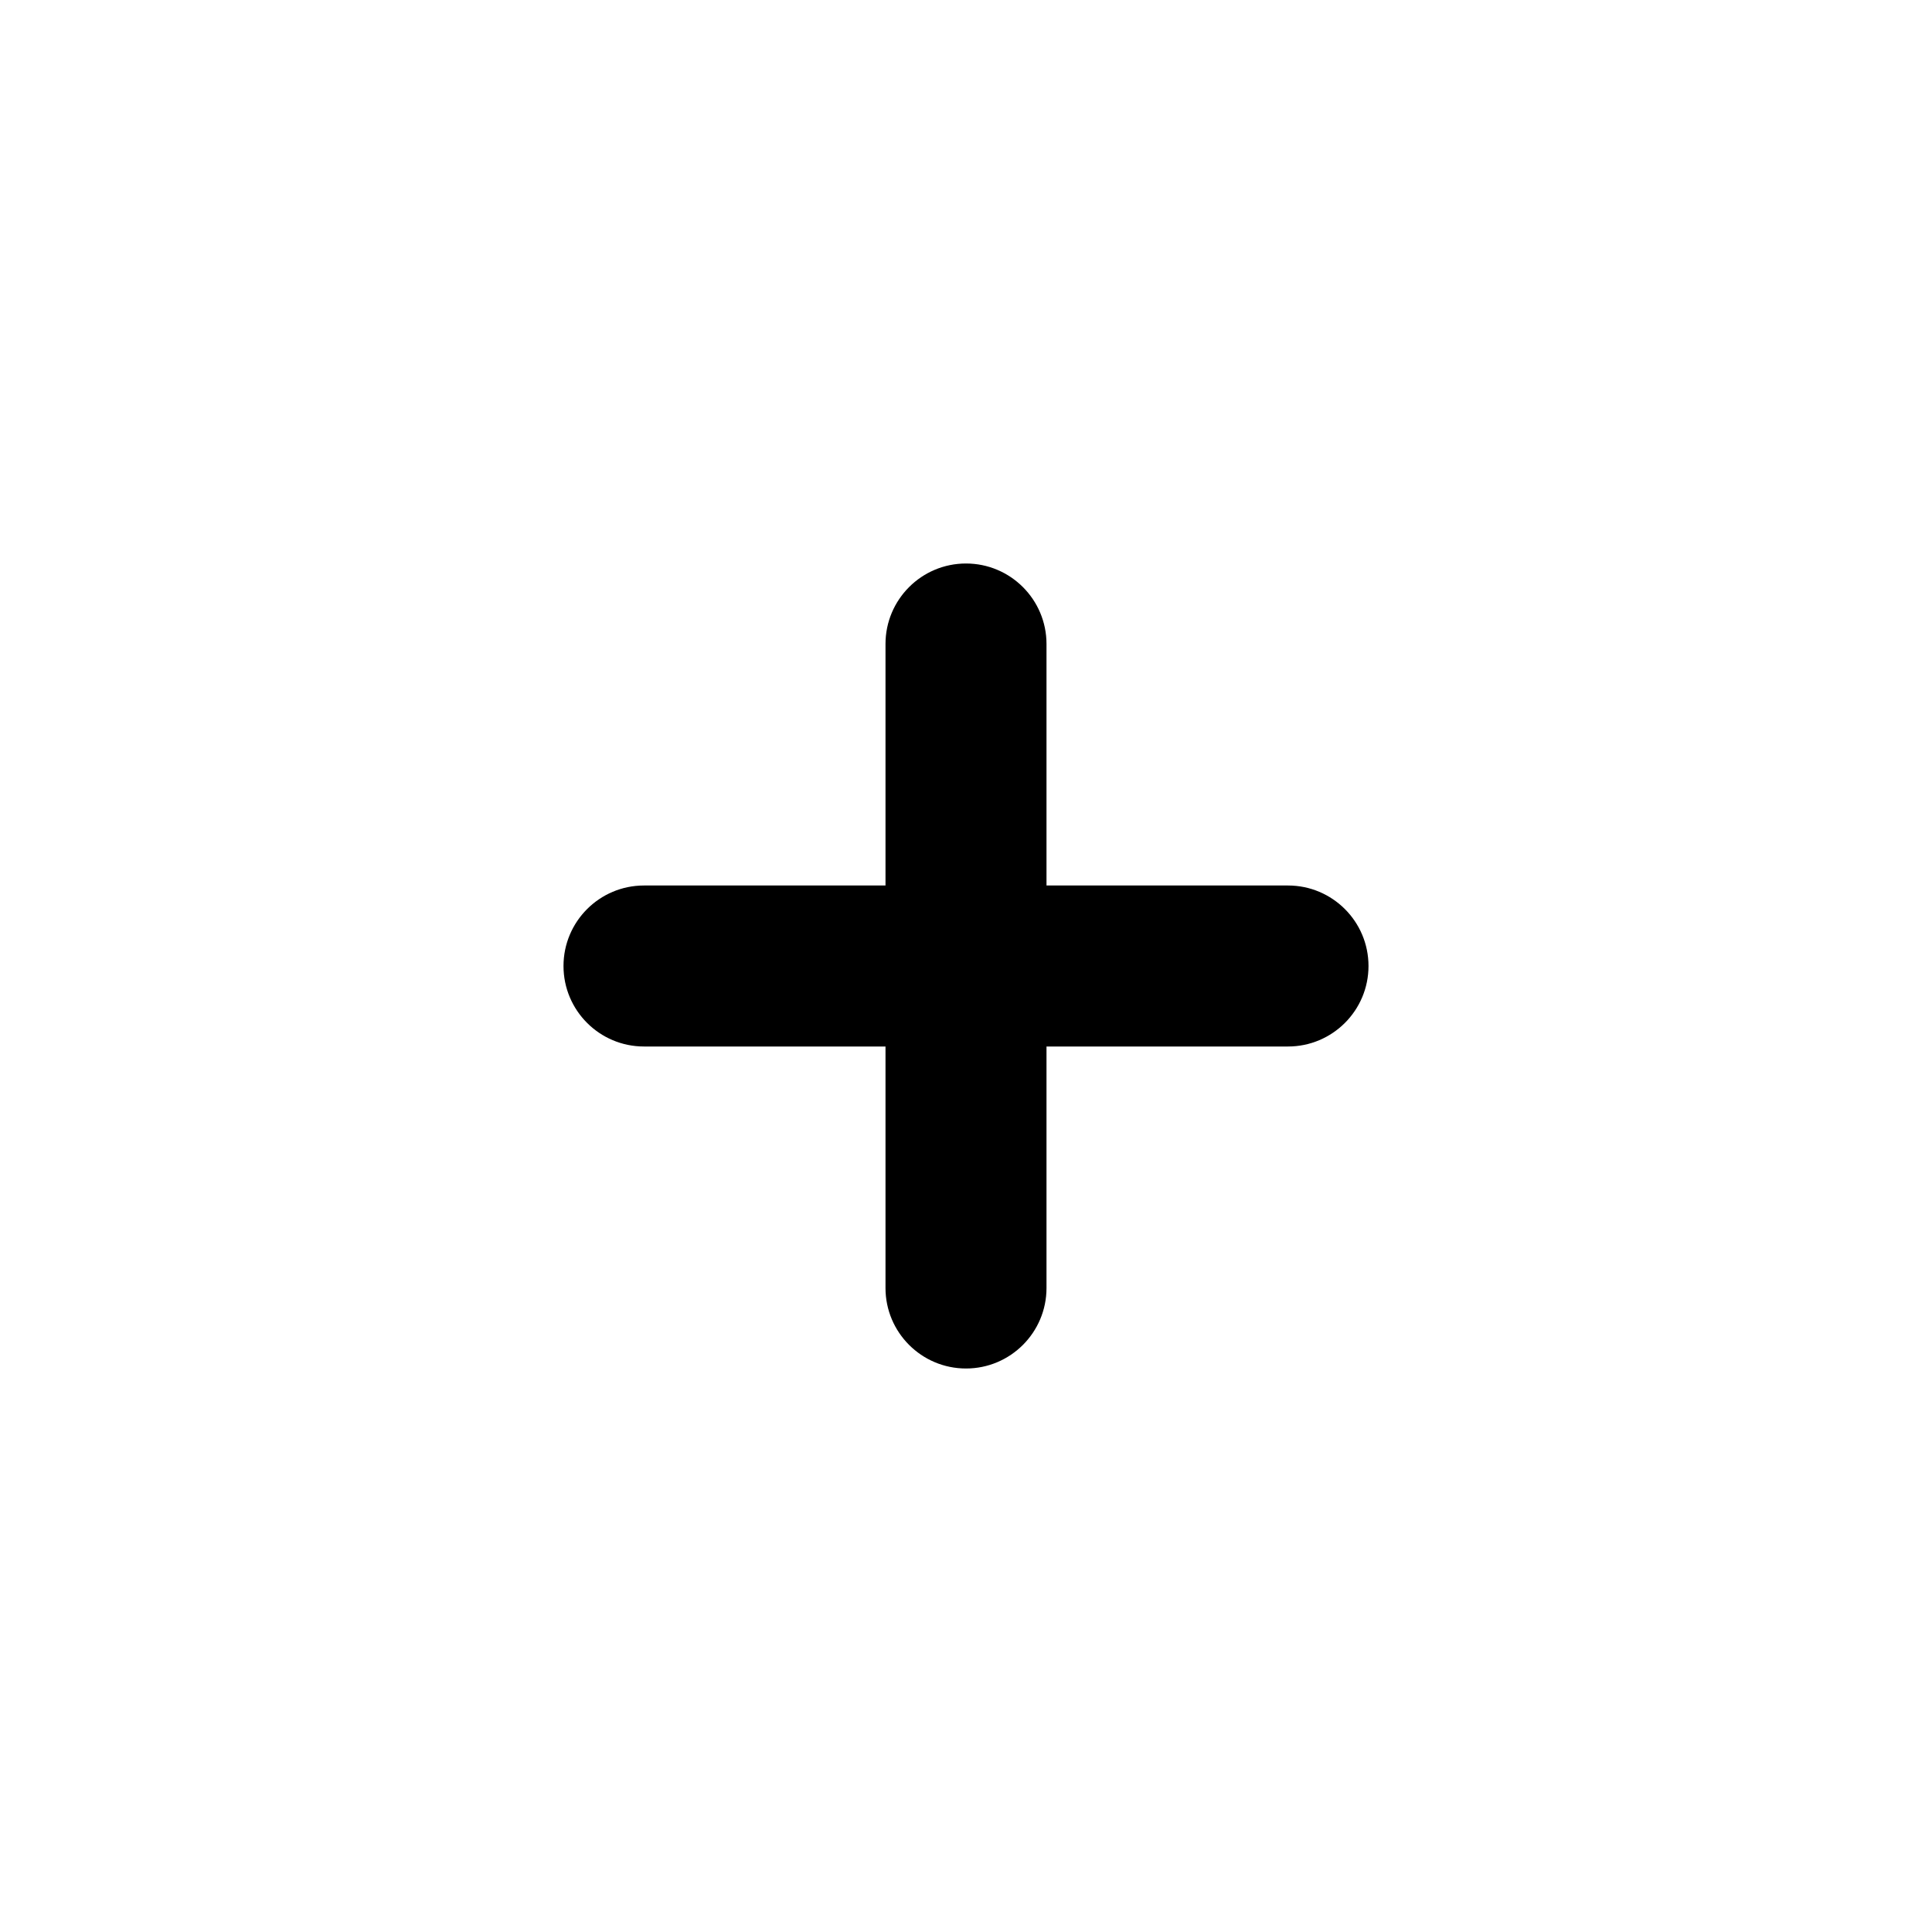
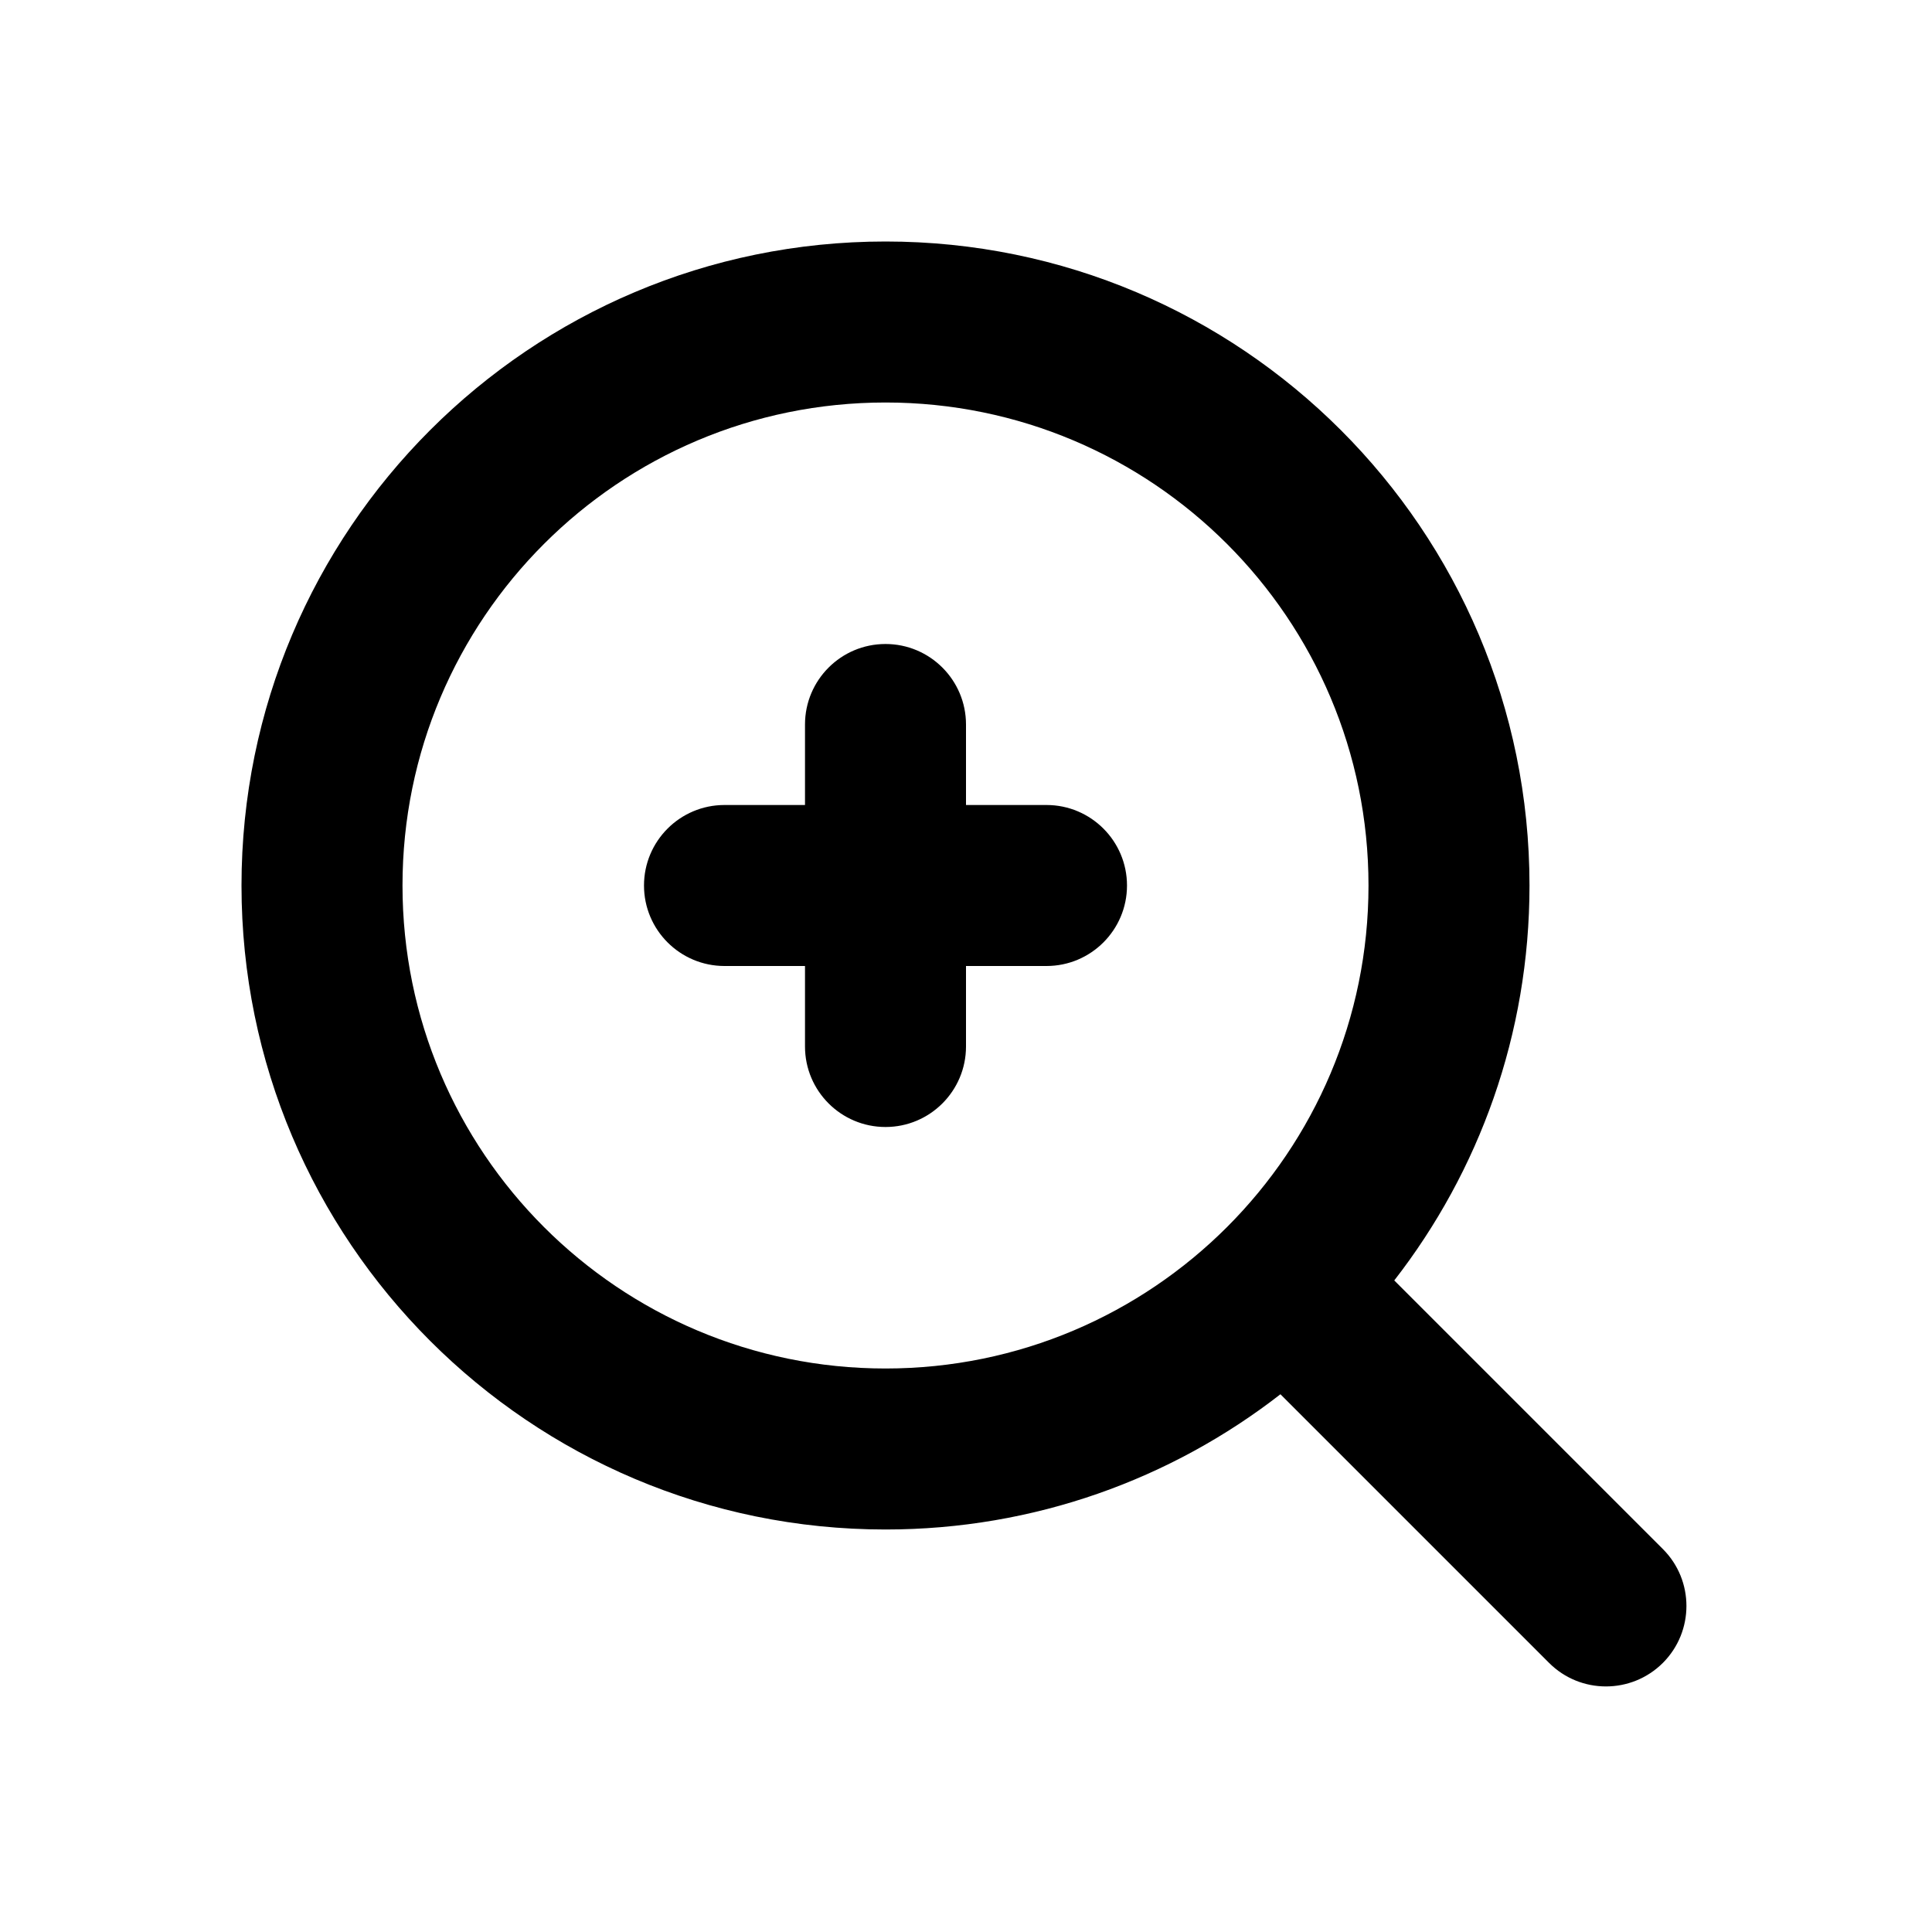
<svg xmlns="http://www.w3.org/2000/svg" viewBox="0 0 24 24">
-   <path d="M13 8C13 7.448 12.552 7 12 7C11.448 7 11 7.448 11 8L11 11L8 11C7.448 11 7 11.448 7 12C7 12.552 7.448 13 8 13L11 13L11 16C11 16.552 11.448 17 12 17C12.552 17 13 16.552 13 16V13L16 13C16.552 13 17 12.552 17 12C17 11.448 16.552 11 16 11L13 11V8Z" />
+   <path fill-rule="evenodd" clip-rule="evenodd" d="M17 11C17 14.314 14.314 17 11 17C7.686 17 5 14.314 5 11C5 7.686 7.686 5 11 5C14.314 5 17 7.686 17 11ZM15.906 17.32C14.551 18.373 12.849 19 11 19C6.582 19 3 15.418 3 11C3 6.582 6.582 3 11 3C15.418 3 19 6.582 19 11C19 12.849 18.373 14.551 17.32 15.906L20.657 19.243C21.047 19.633 21.047 20.266 20.657 20.657C20.266 21.047 19.633 21.047 19.243 20.657L15.906 17.32ZM11 8C11.552 8 12 8.448 12 9V10H13C13.552 10 14 10.448 14 11C14 11.552 13.552 12 13 12H12V13C12 13.552 11.552 14 11 14C10.448 14 10 13.552 10 13V12H9C8.448 12 8 11.552 8 11C8 10.448 8.448 10 9 10H10V9C10 8.448 10.448 8 11 8Z" />
</svg>
